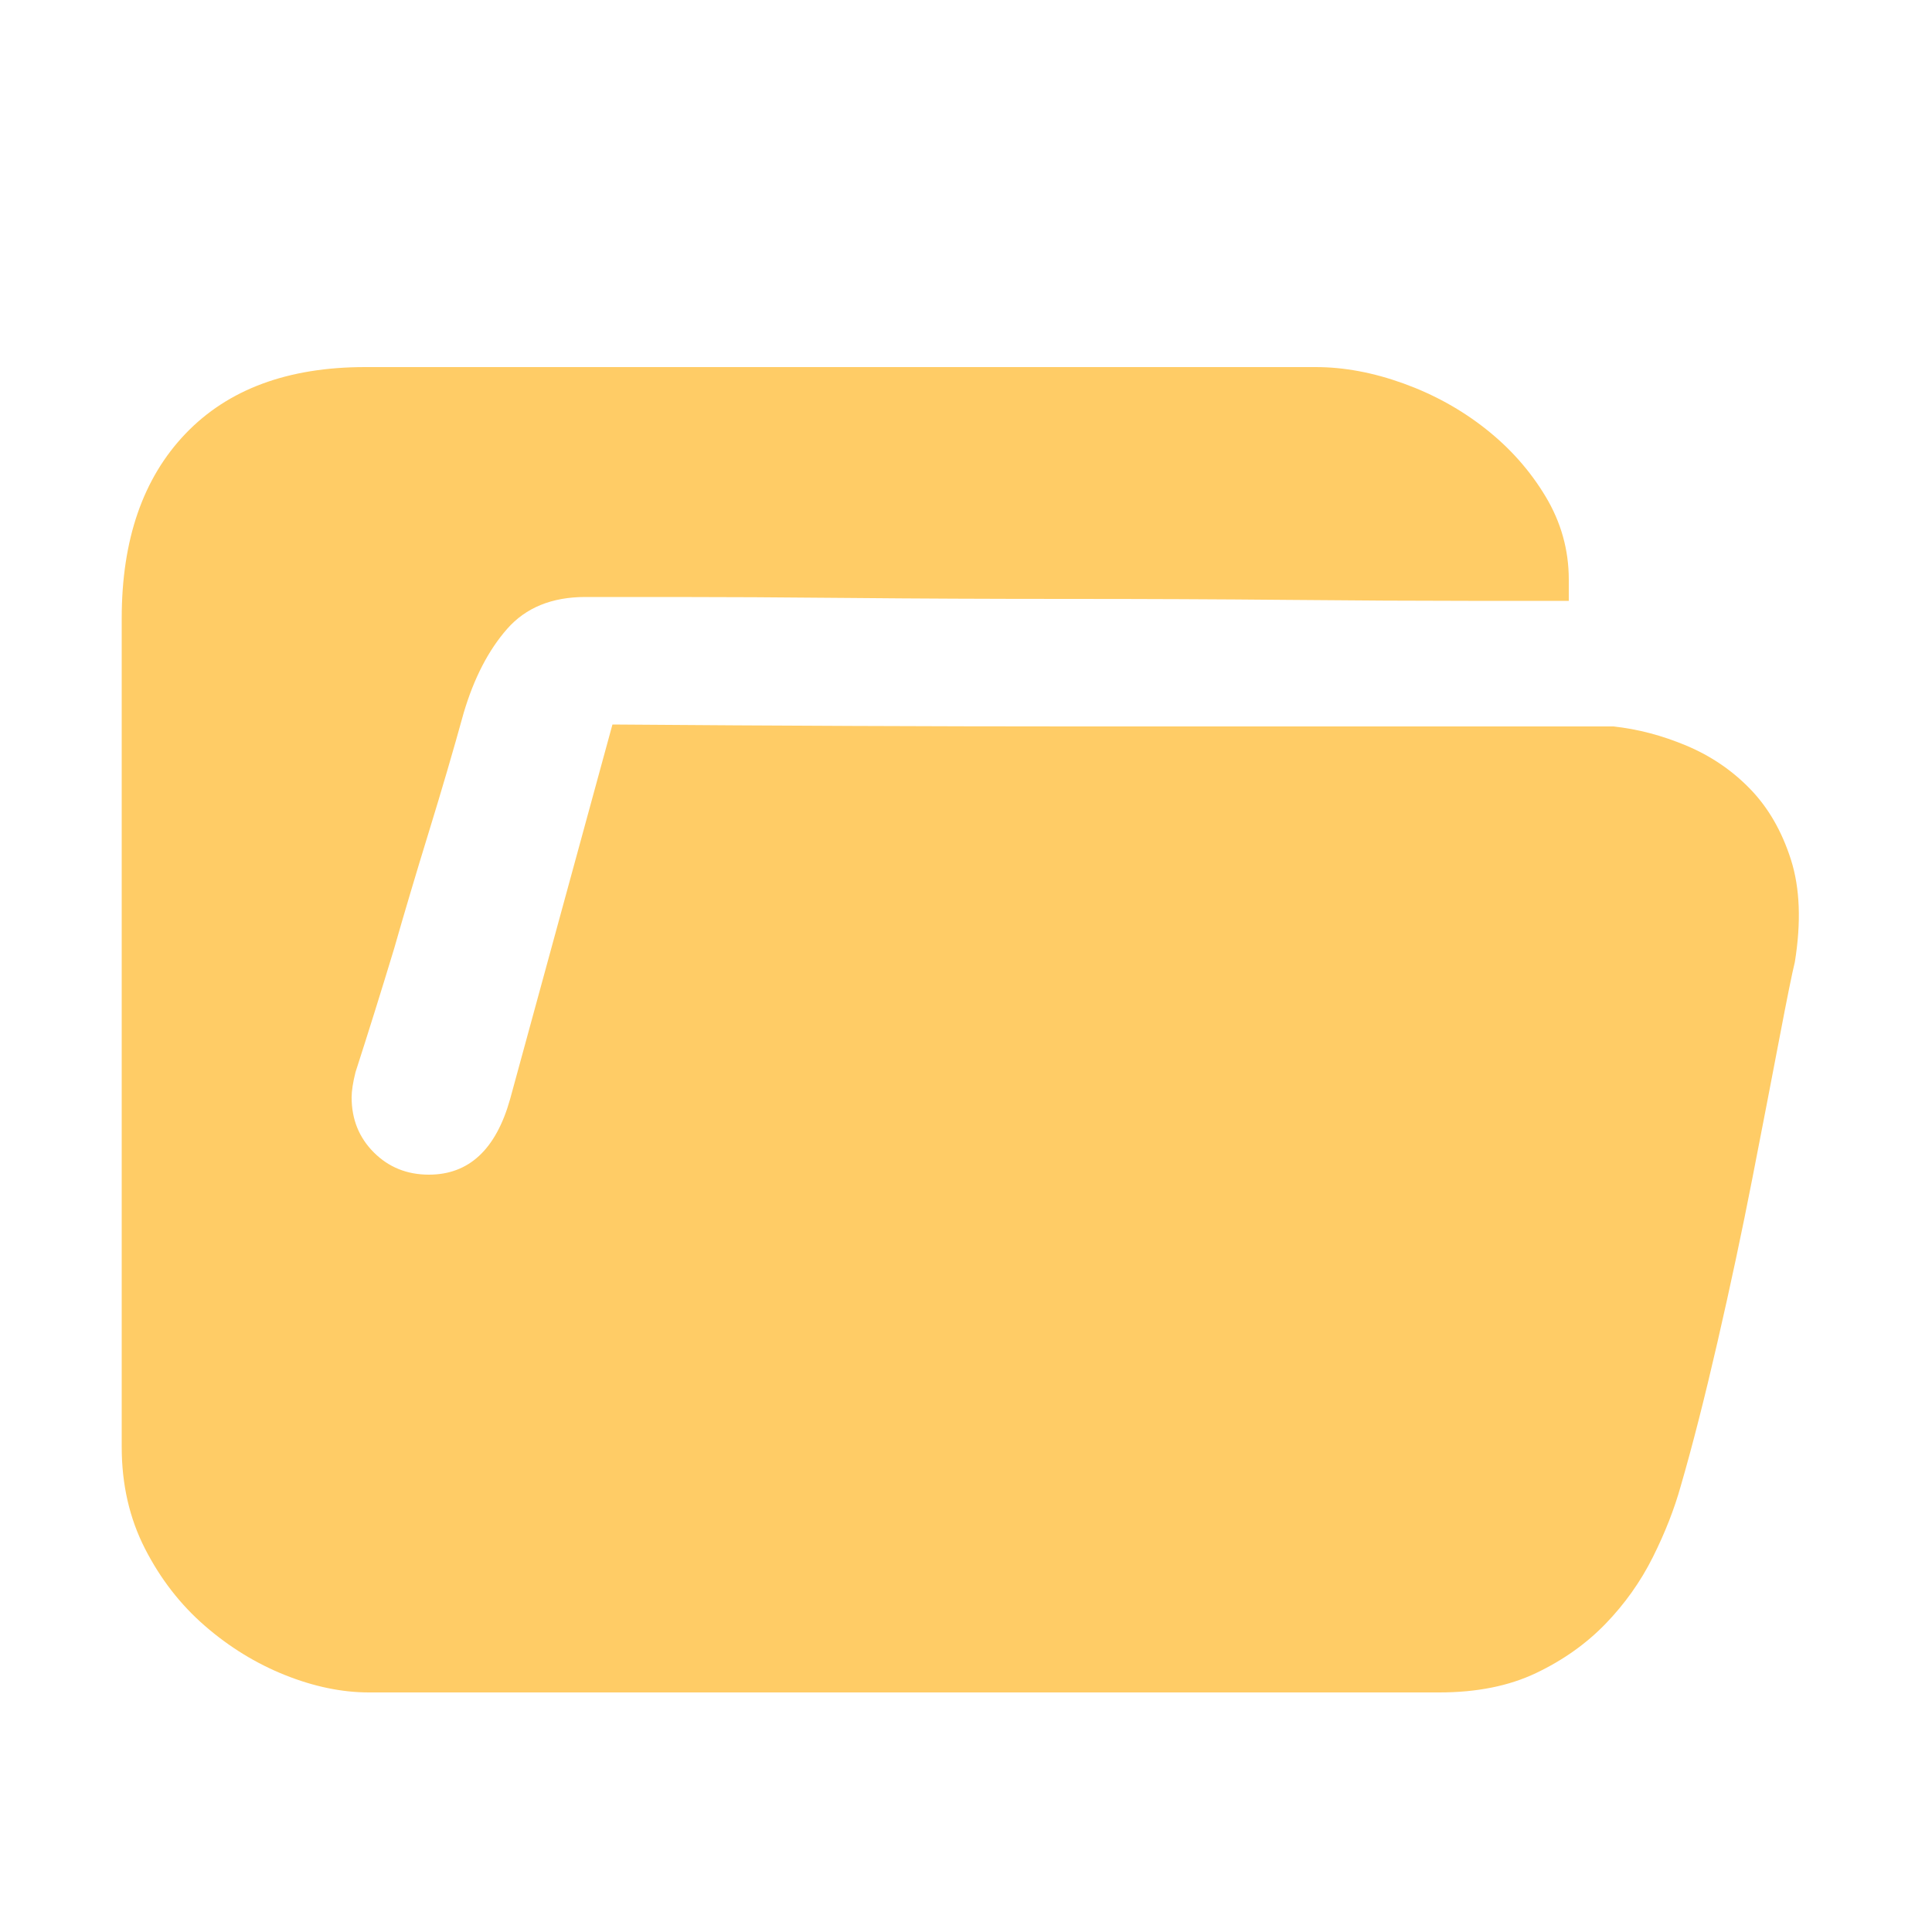
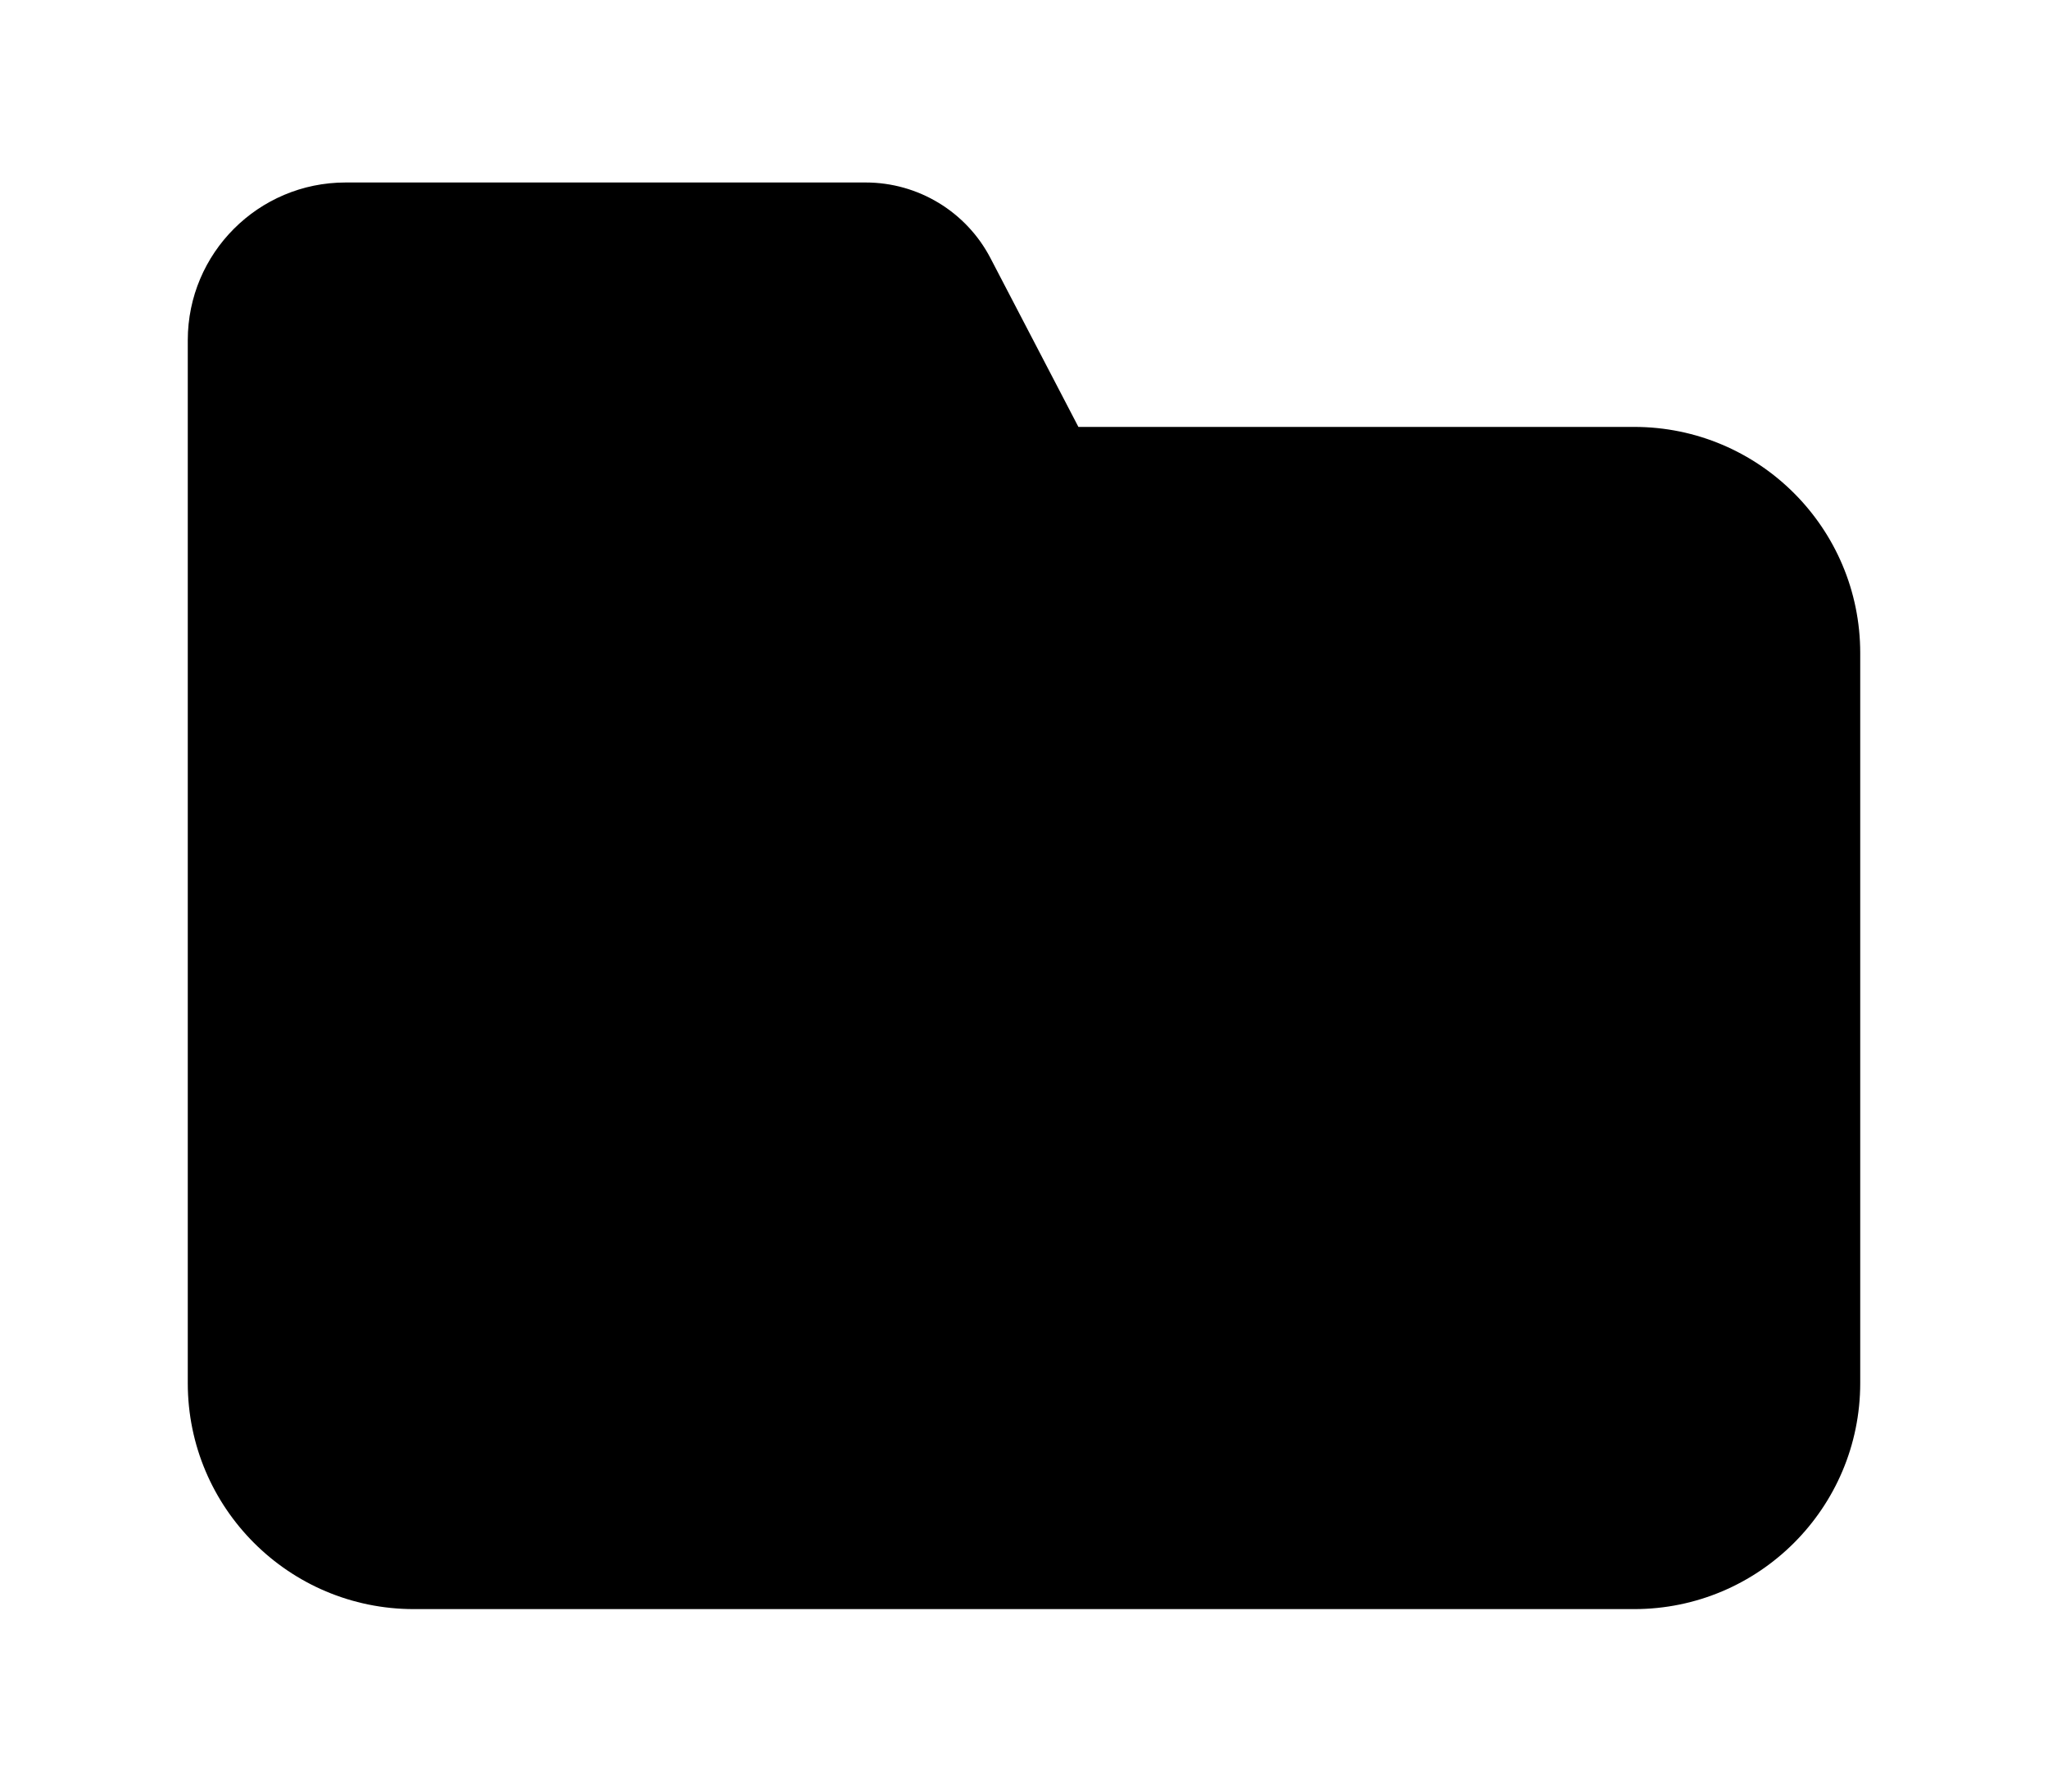
- <svg xmlns="http://www.w3.org/2000/svg" t="1694141197423" class="icon" viewBox="0 0 1024 1024" version="1.1" p-id="4891" width="64" height="64">
-   <path d="M855.04 385.024q19.456 2.048 38.912 10.24t33.792 23.04 21.504 37.376 2.048 54.272q-2.048 8.192-8.192 40.448t-14.336 74.24-18.432 86.528-19.456 76.288q-5.12 18.432-14.848 37.888t-25.088 35.328-36.864 26.112-51.2 10.24l-567.296 0q-21.504 0-44.544-9.216t-42.496-26.112-31.744-40.96-12.288-53.76l0-439.296q0-62.464 33.792-97.792t95.232-35.328l503.808 0q22.528 0 46.592 8.704t43.52 24.064 31.744 35.84 12.288 44.032l0 11.264-53.248 0q-40.96 0-95.744-0.512t-116.736-0.512-115.712-0.512-92.672-0.512l-47.104 0q-26.624 0-41.472 16.896t-23.04 44.544q-8.192 29.696-18.432 62.976t-18.432 61.952q-10.24 33.792-20.48 65.536-2.048 8.192-2.048 13.312 0 17.408 11.776 29.184t29.184 11.776q31.744 0 43.008-39.936l54.272-198.656q133.12 1.024 243.712 1.024l286.72 0z" fill="#FFCC66" p-id="4892" />
+ <svg xmlns="http://www.w3.org/2000/svg" viewBox="0 0 16 14">
+   <path d="M8.285 3.067L8.425 3.336H8.728H12.767C13.742 3.336 14.533 4.127 14.533 5.103V10.808C14.533 11.783 13.742 12.574 12.767 12.574H3.233C2.258 12.574 1.467 11.783 1.467 10.808V2.659C1.467 1.978 2.019 1.426 2.7 1.426H6.763C7.173 1.426 7.549 1.654 7.738 2.017L8.167 1.794L7.738 2.017L8.285 3.067Z" />
</svg>
